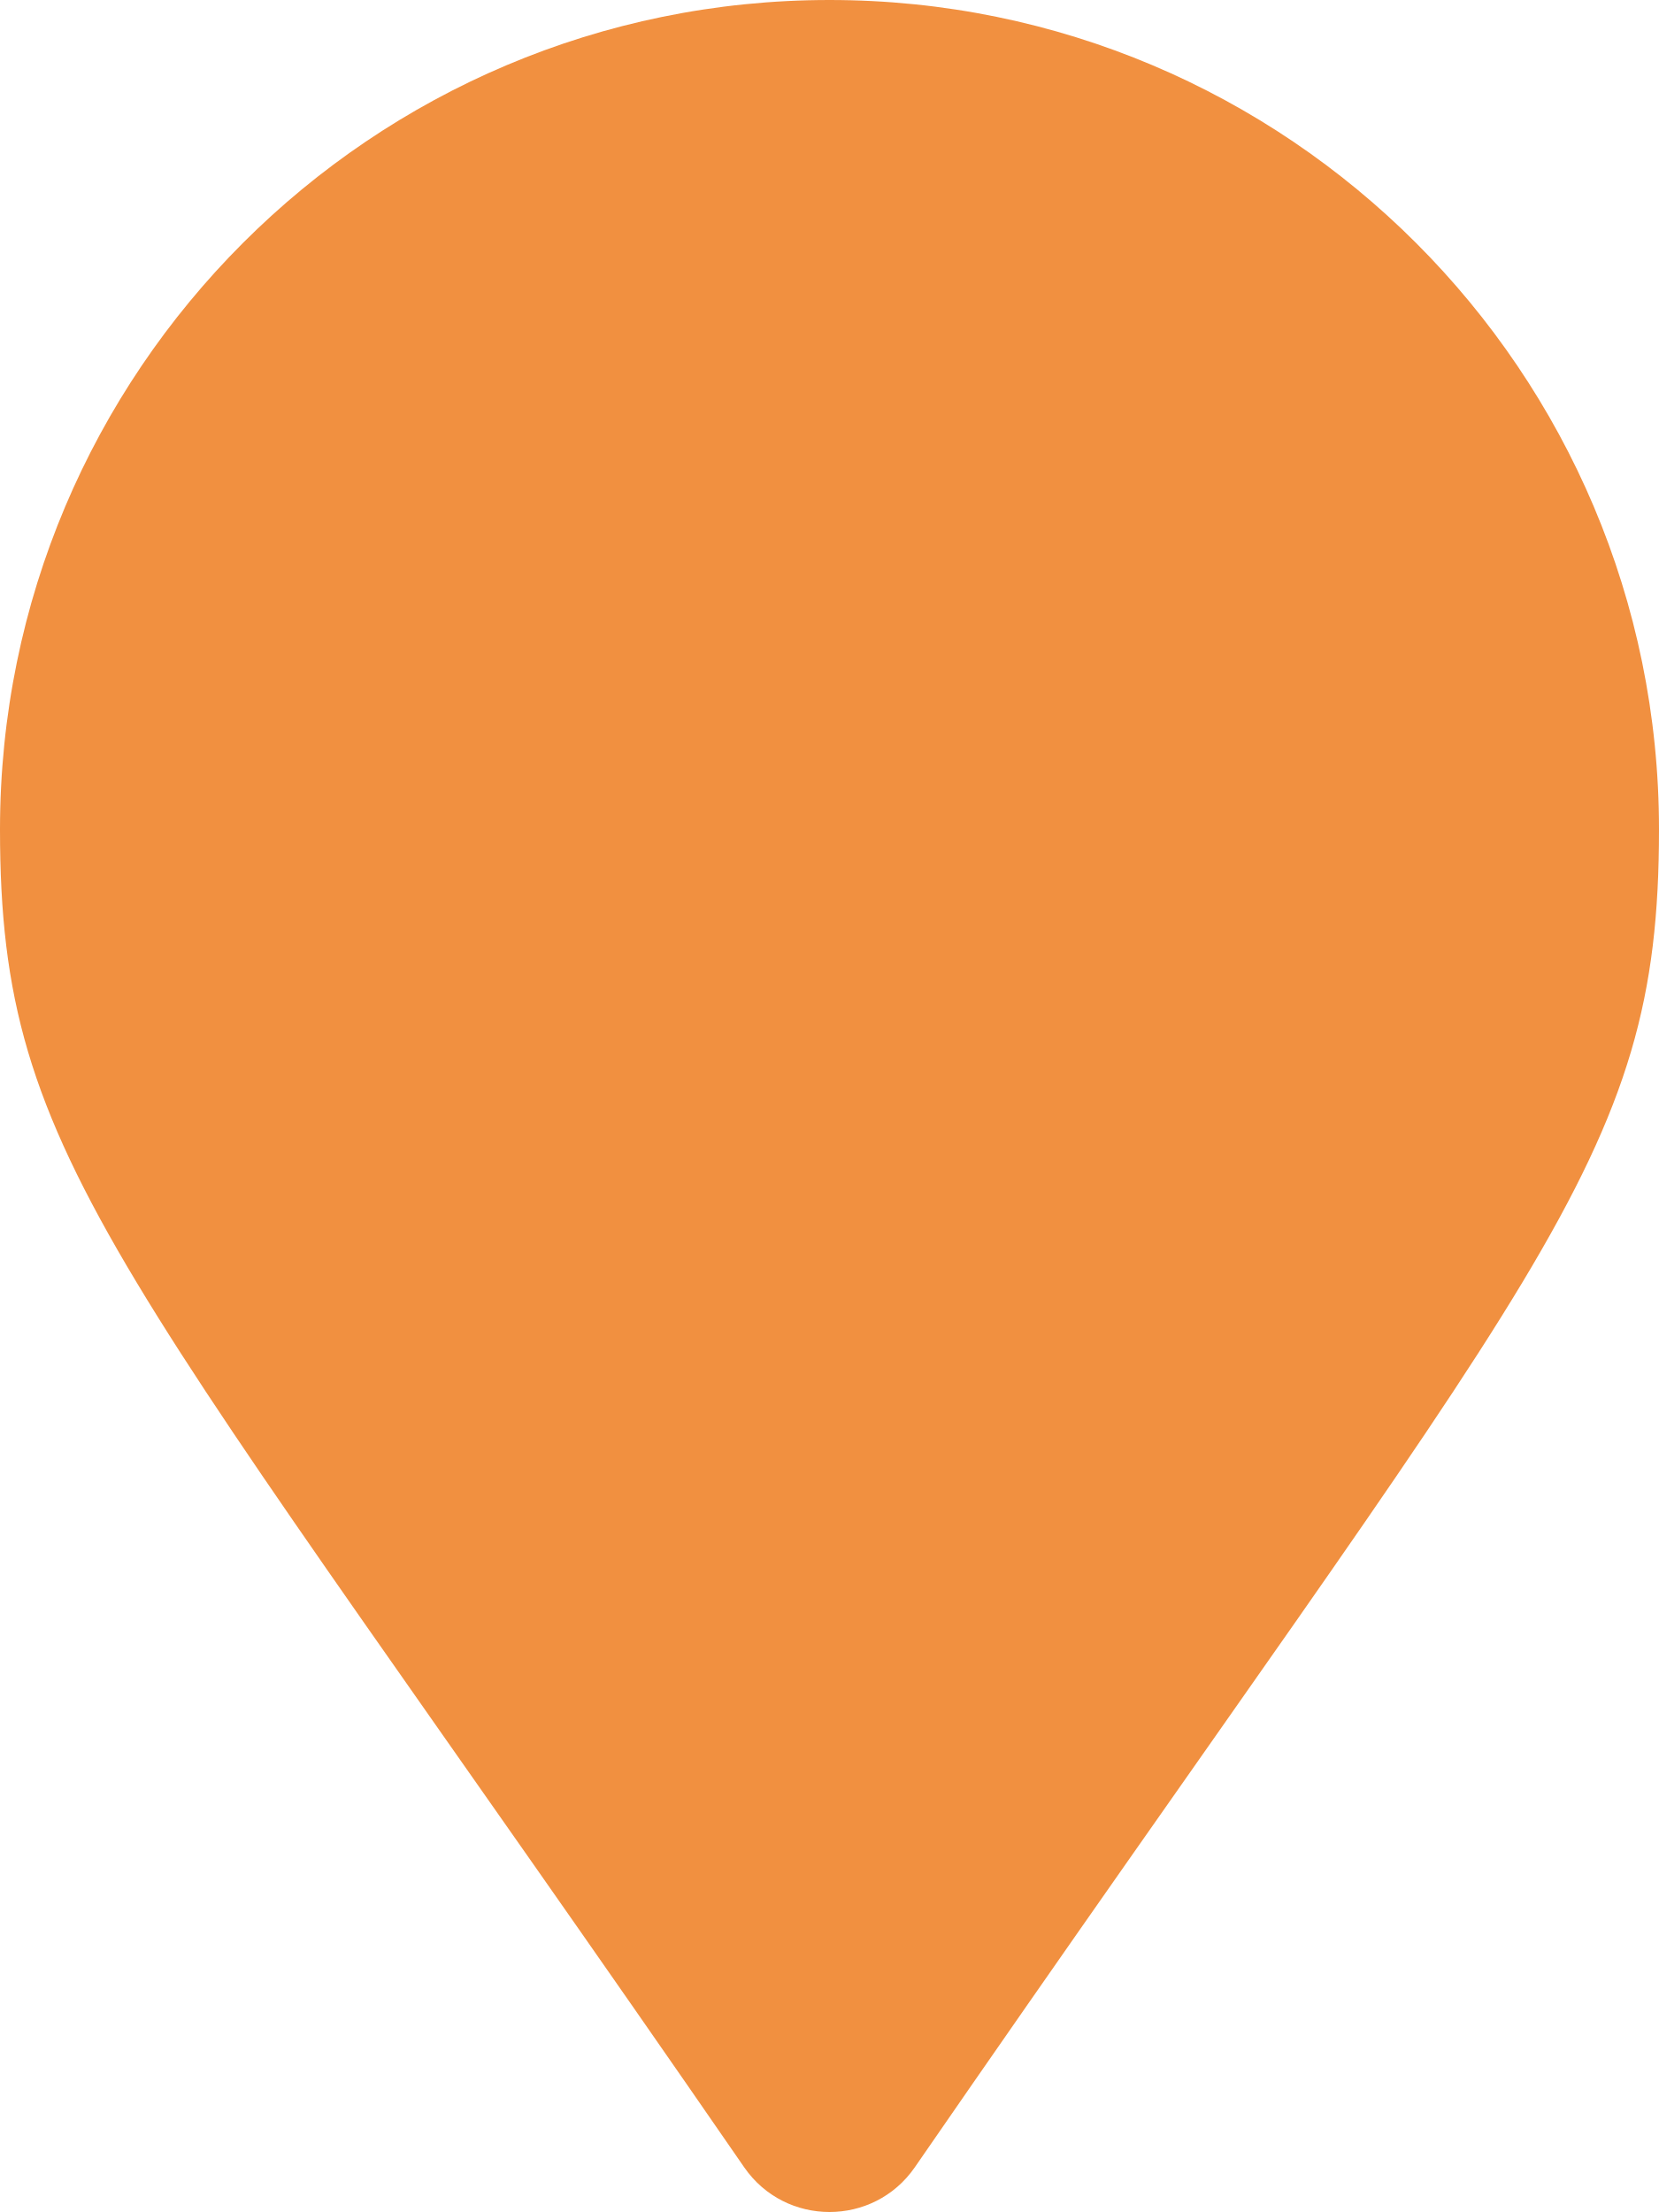
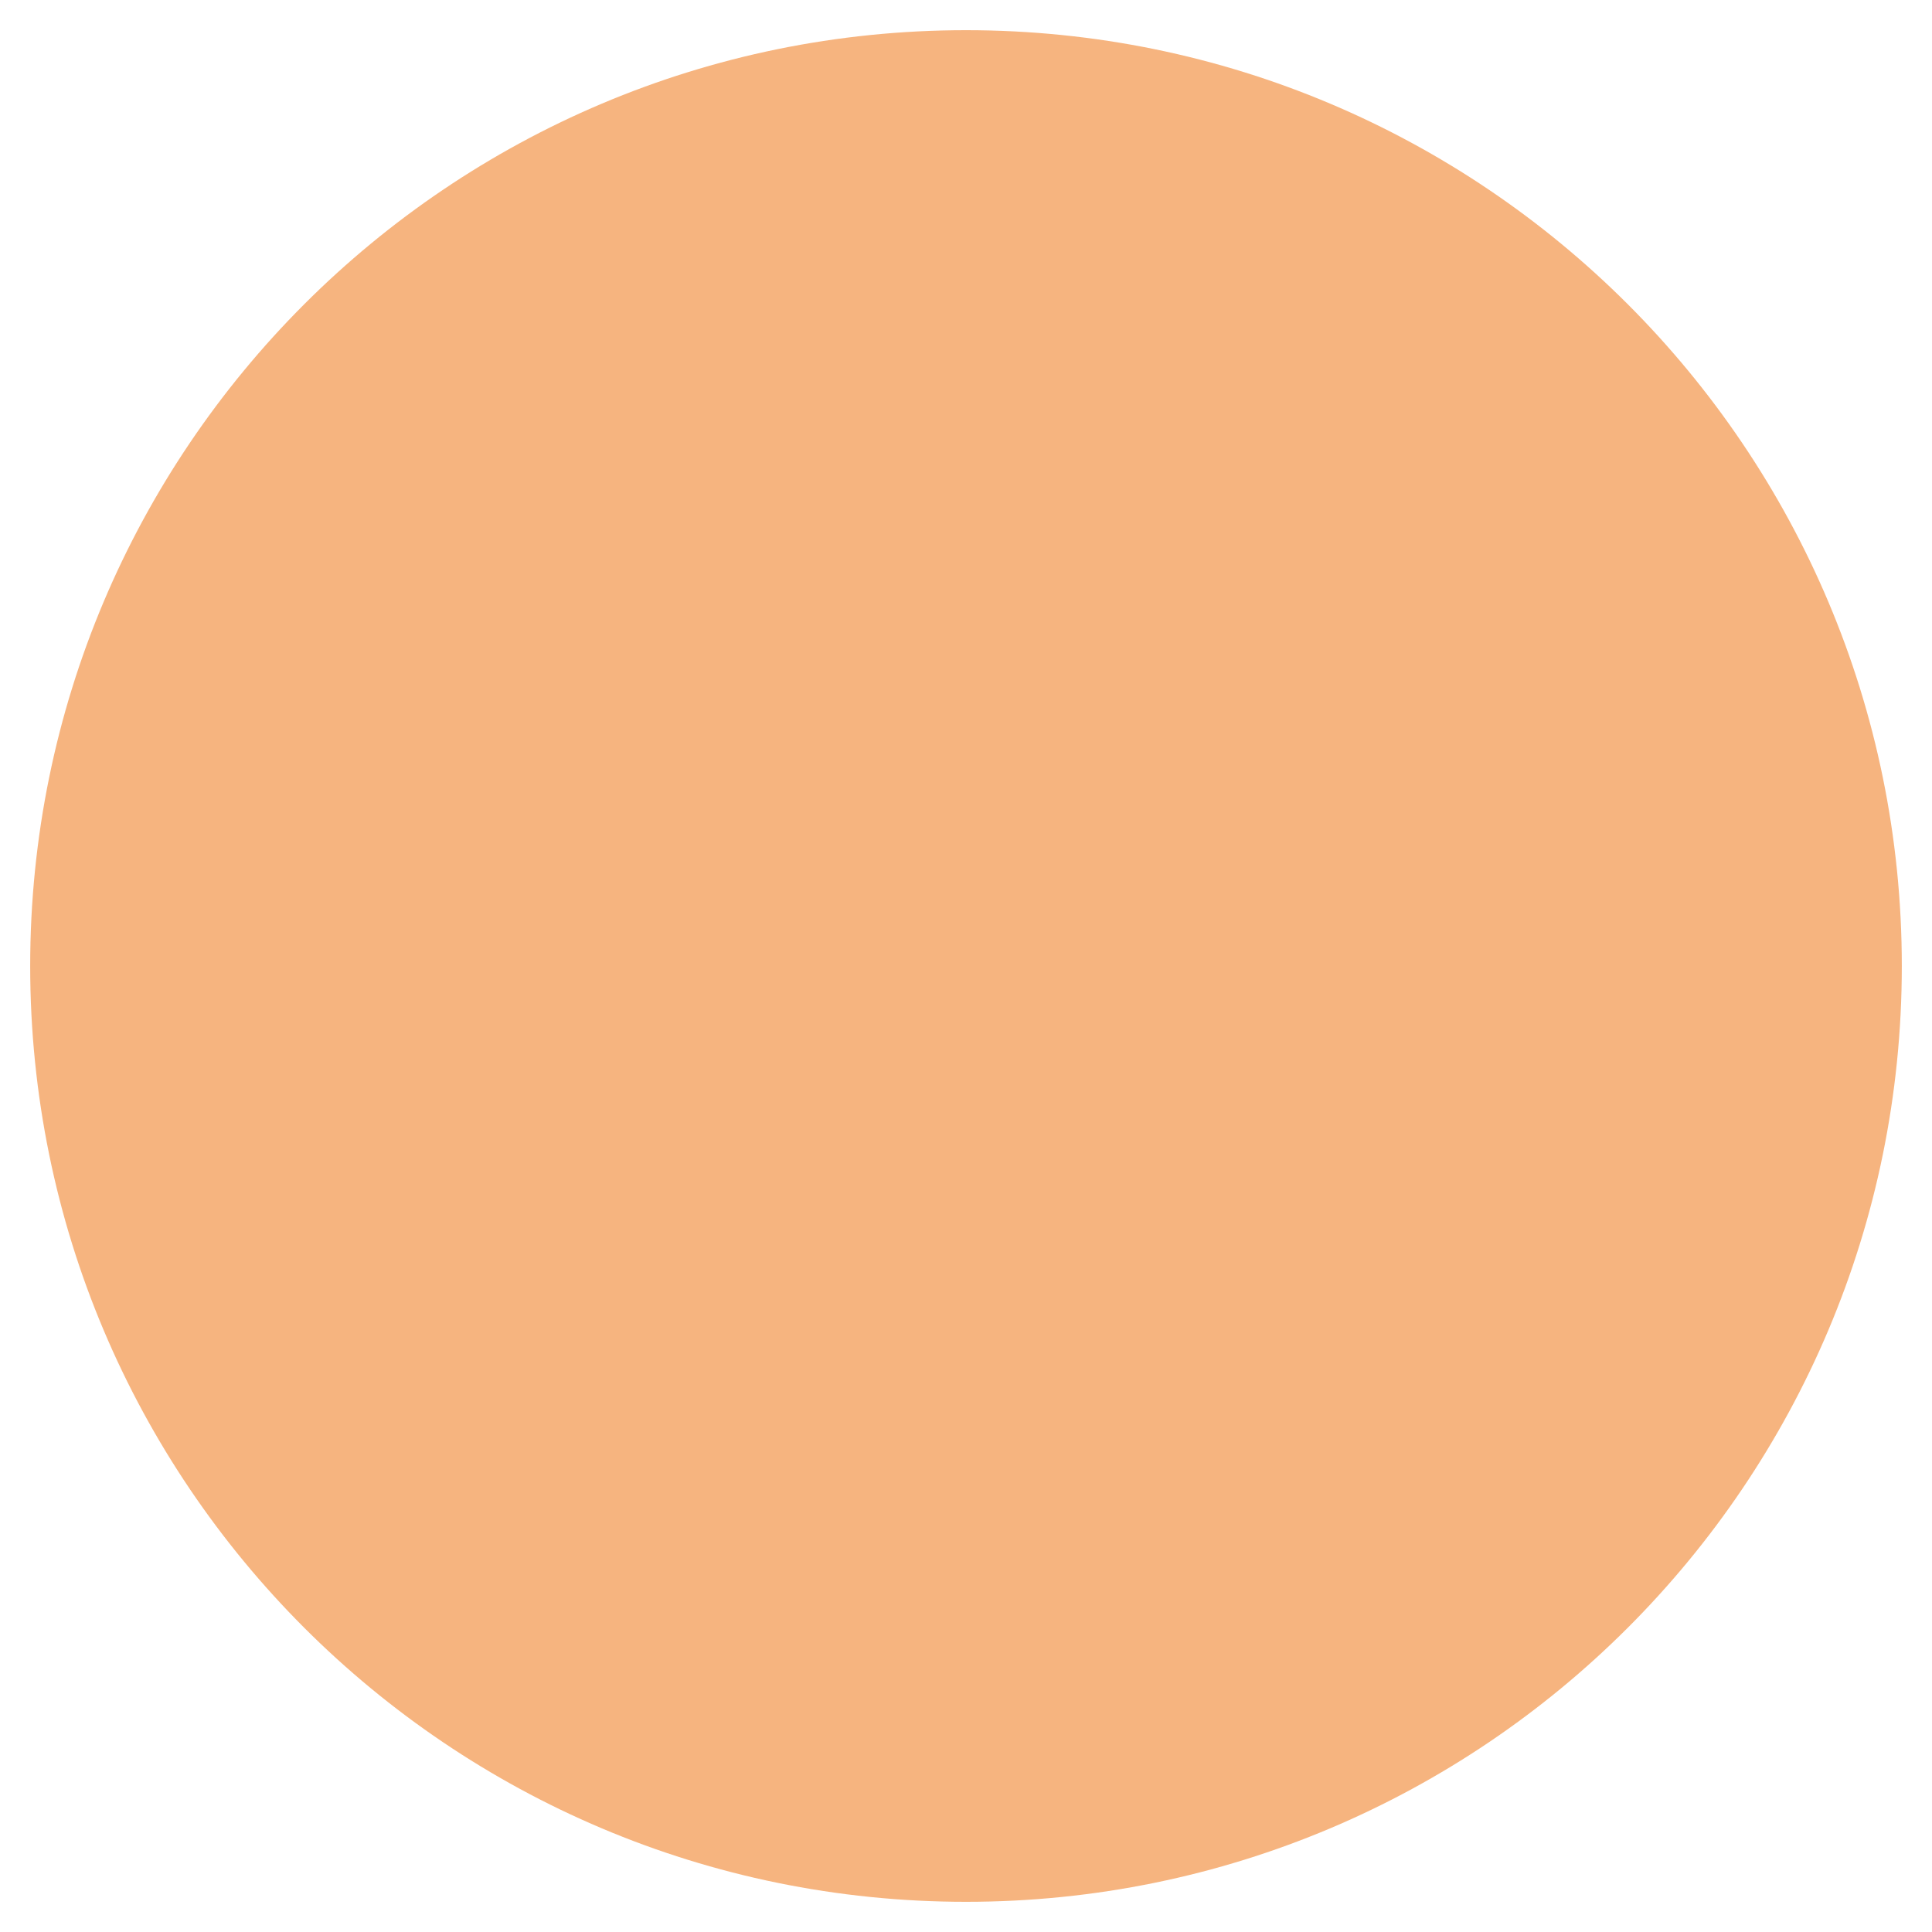
- <svg xmlns="http://www.w3.org/2000/svg" aria-hidden="true" style="color: #f19040" data-prefix="fas" data-icon="map-marker" class="svg-inline--fa fa-map-marker fa-w-12" role="img" viewBox="0 0 384 512">
-   <path fill="currentColor" d="M172.268 501.67C26.97 291.031 0 269.413 0 192 0 85.961 85.961 0 192 0s192 85.961 192 192c0 77.413-26.97 99.031-172.268 309.67-9.535 13.774-29.93 13.773-39.464 0z" />
+ <svg xmlns="http://www.w3.org/2000/svg" aria-hidden="true" data-prefix="fas" data-icon="circle" style="color: #f19040ab;" class="svg-inline--fa fa-circle fa-w-16" role="img" viewBox="0 0 512 512">
+   <path fill="currentColor" d="M256 8C119 8 8 119 8 256s111 248 248 248 248-111 248-248S393 8 256 8z" />
</svg>
